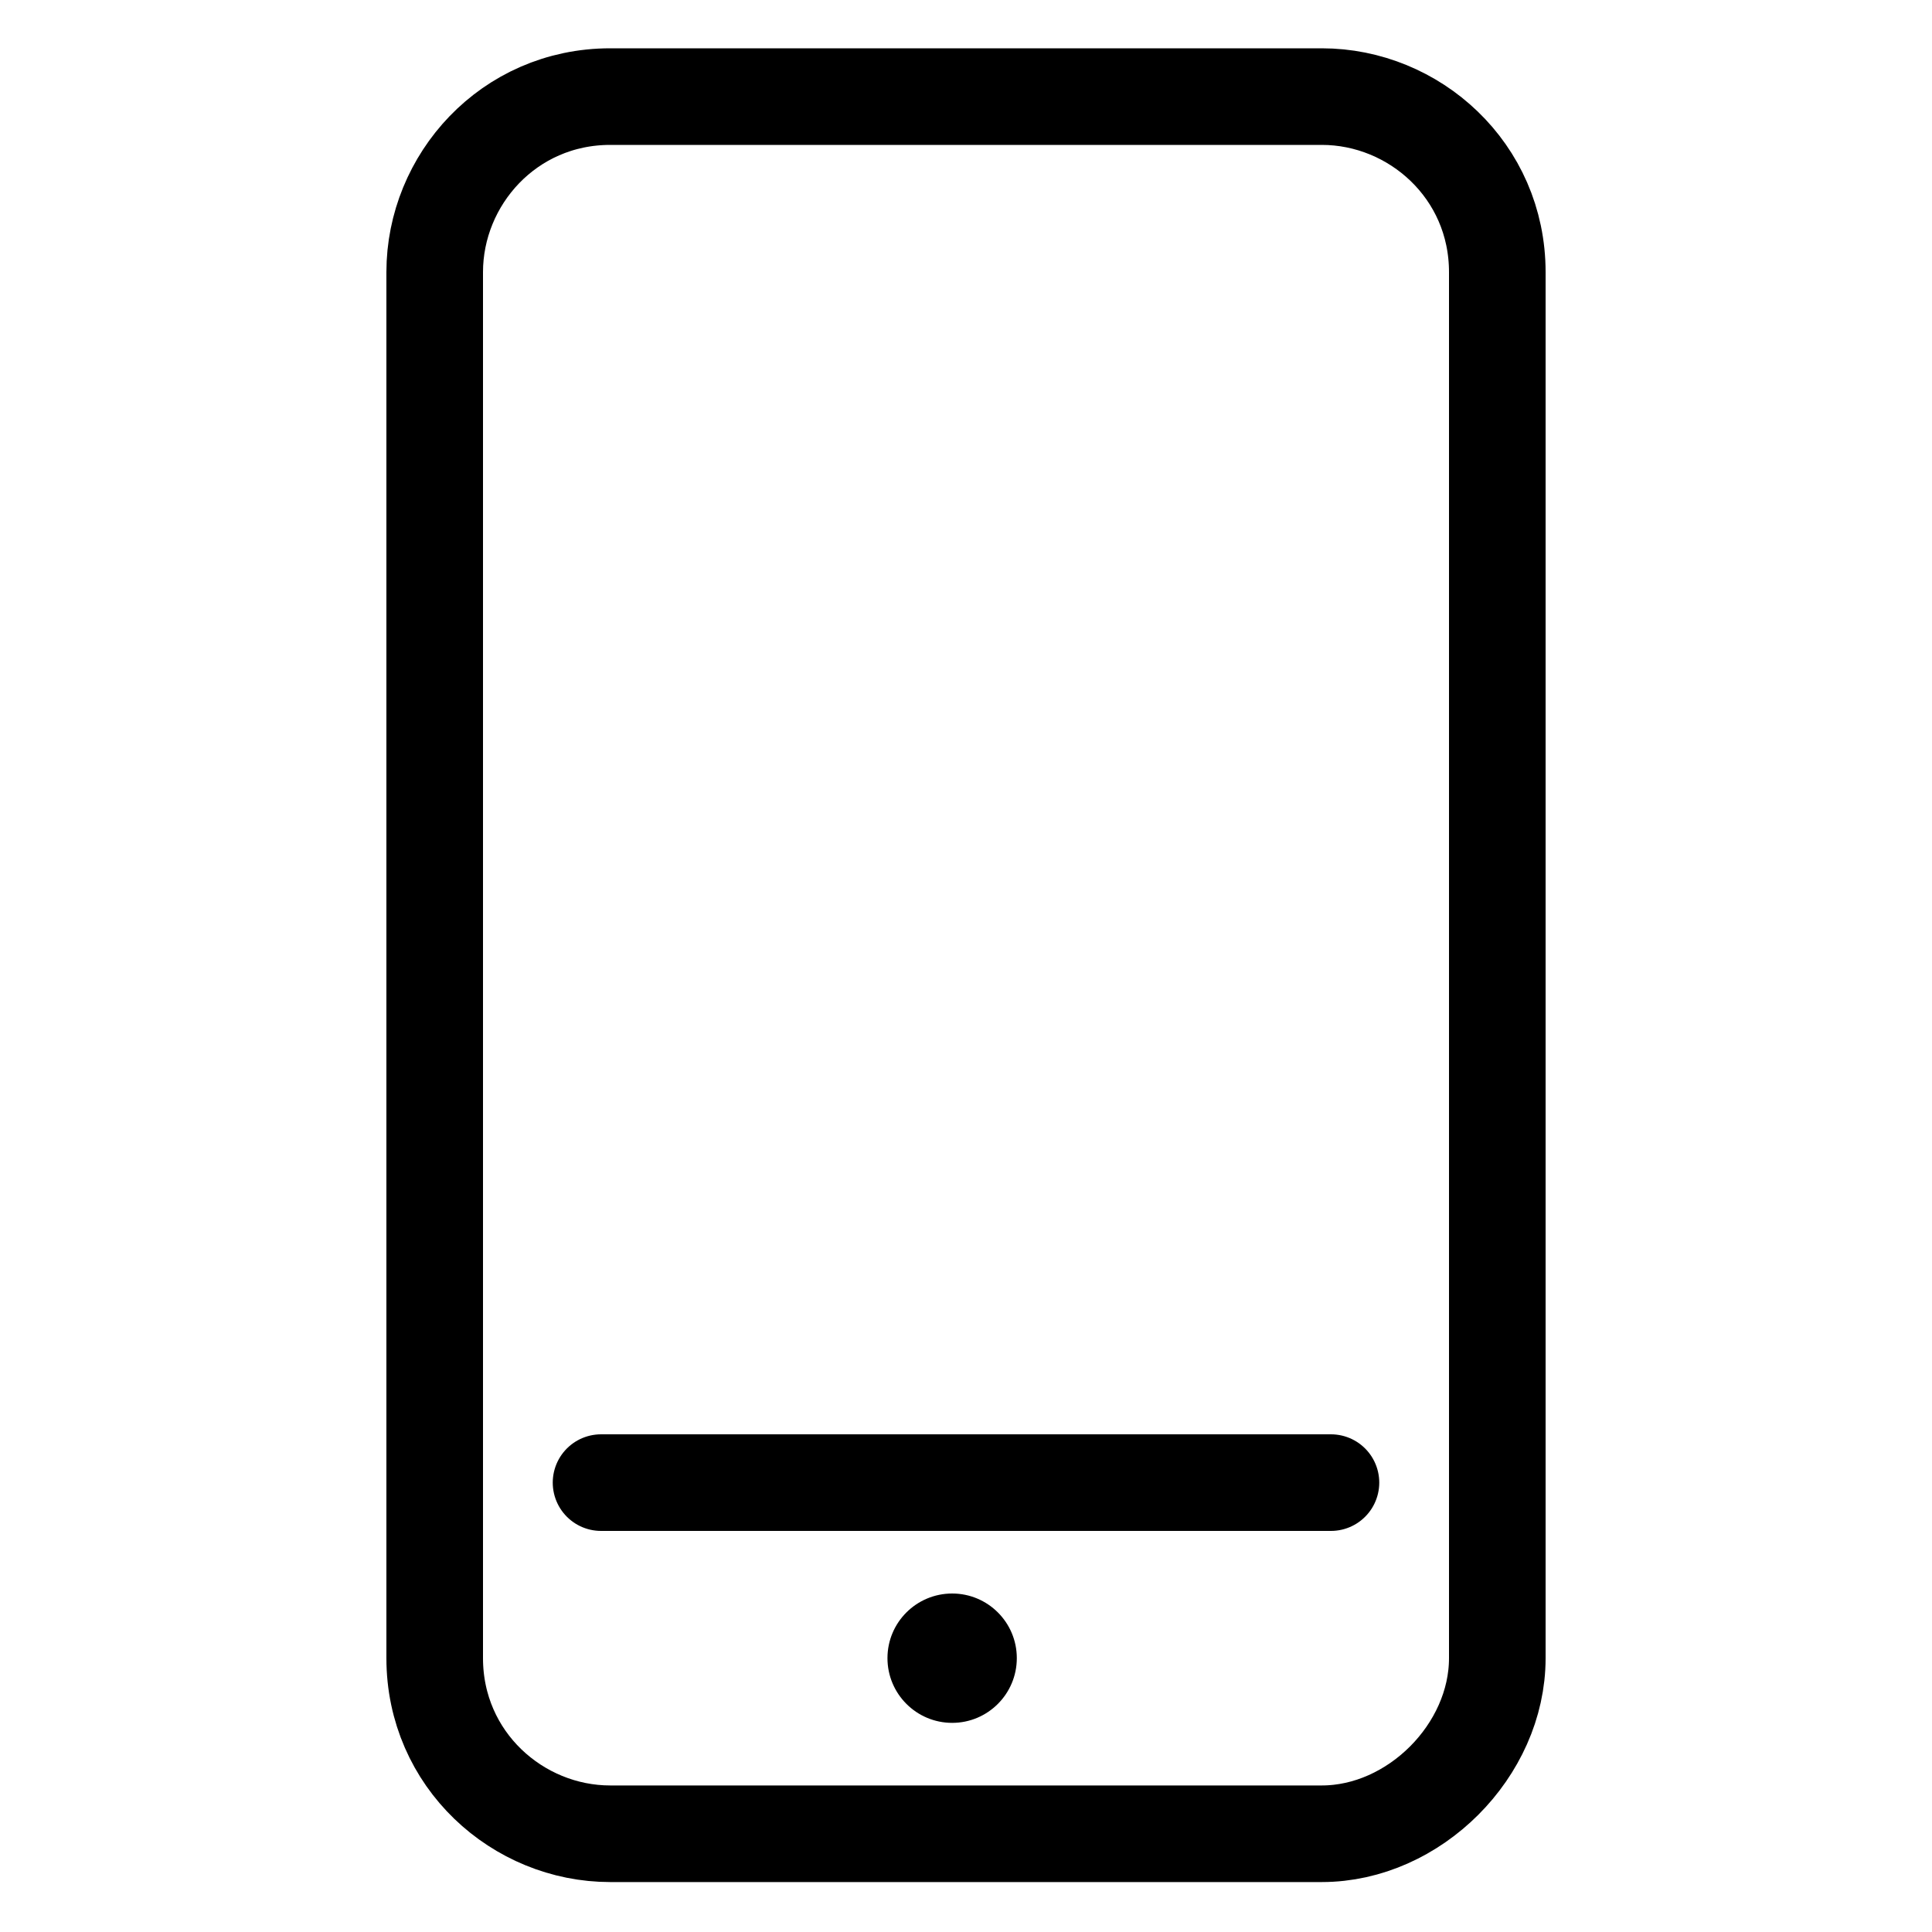
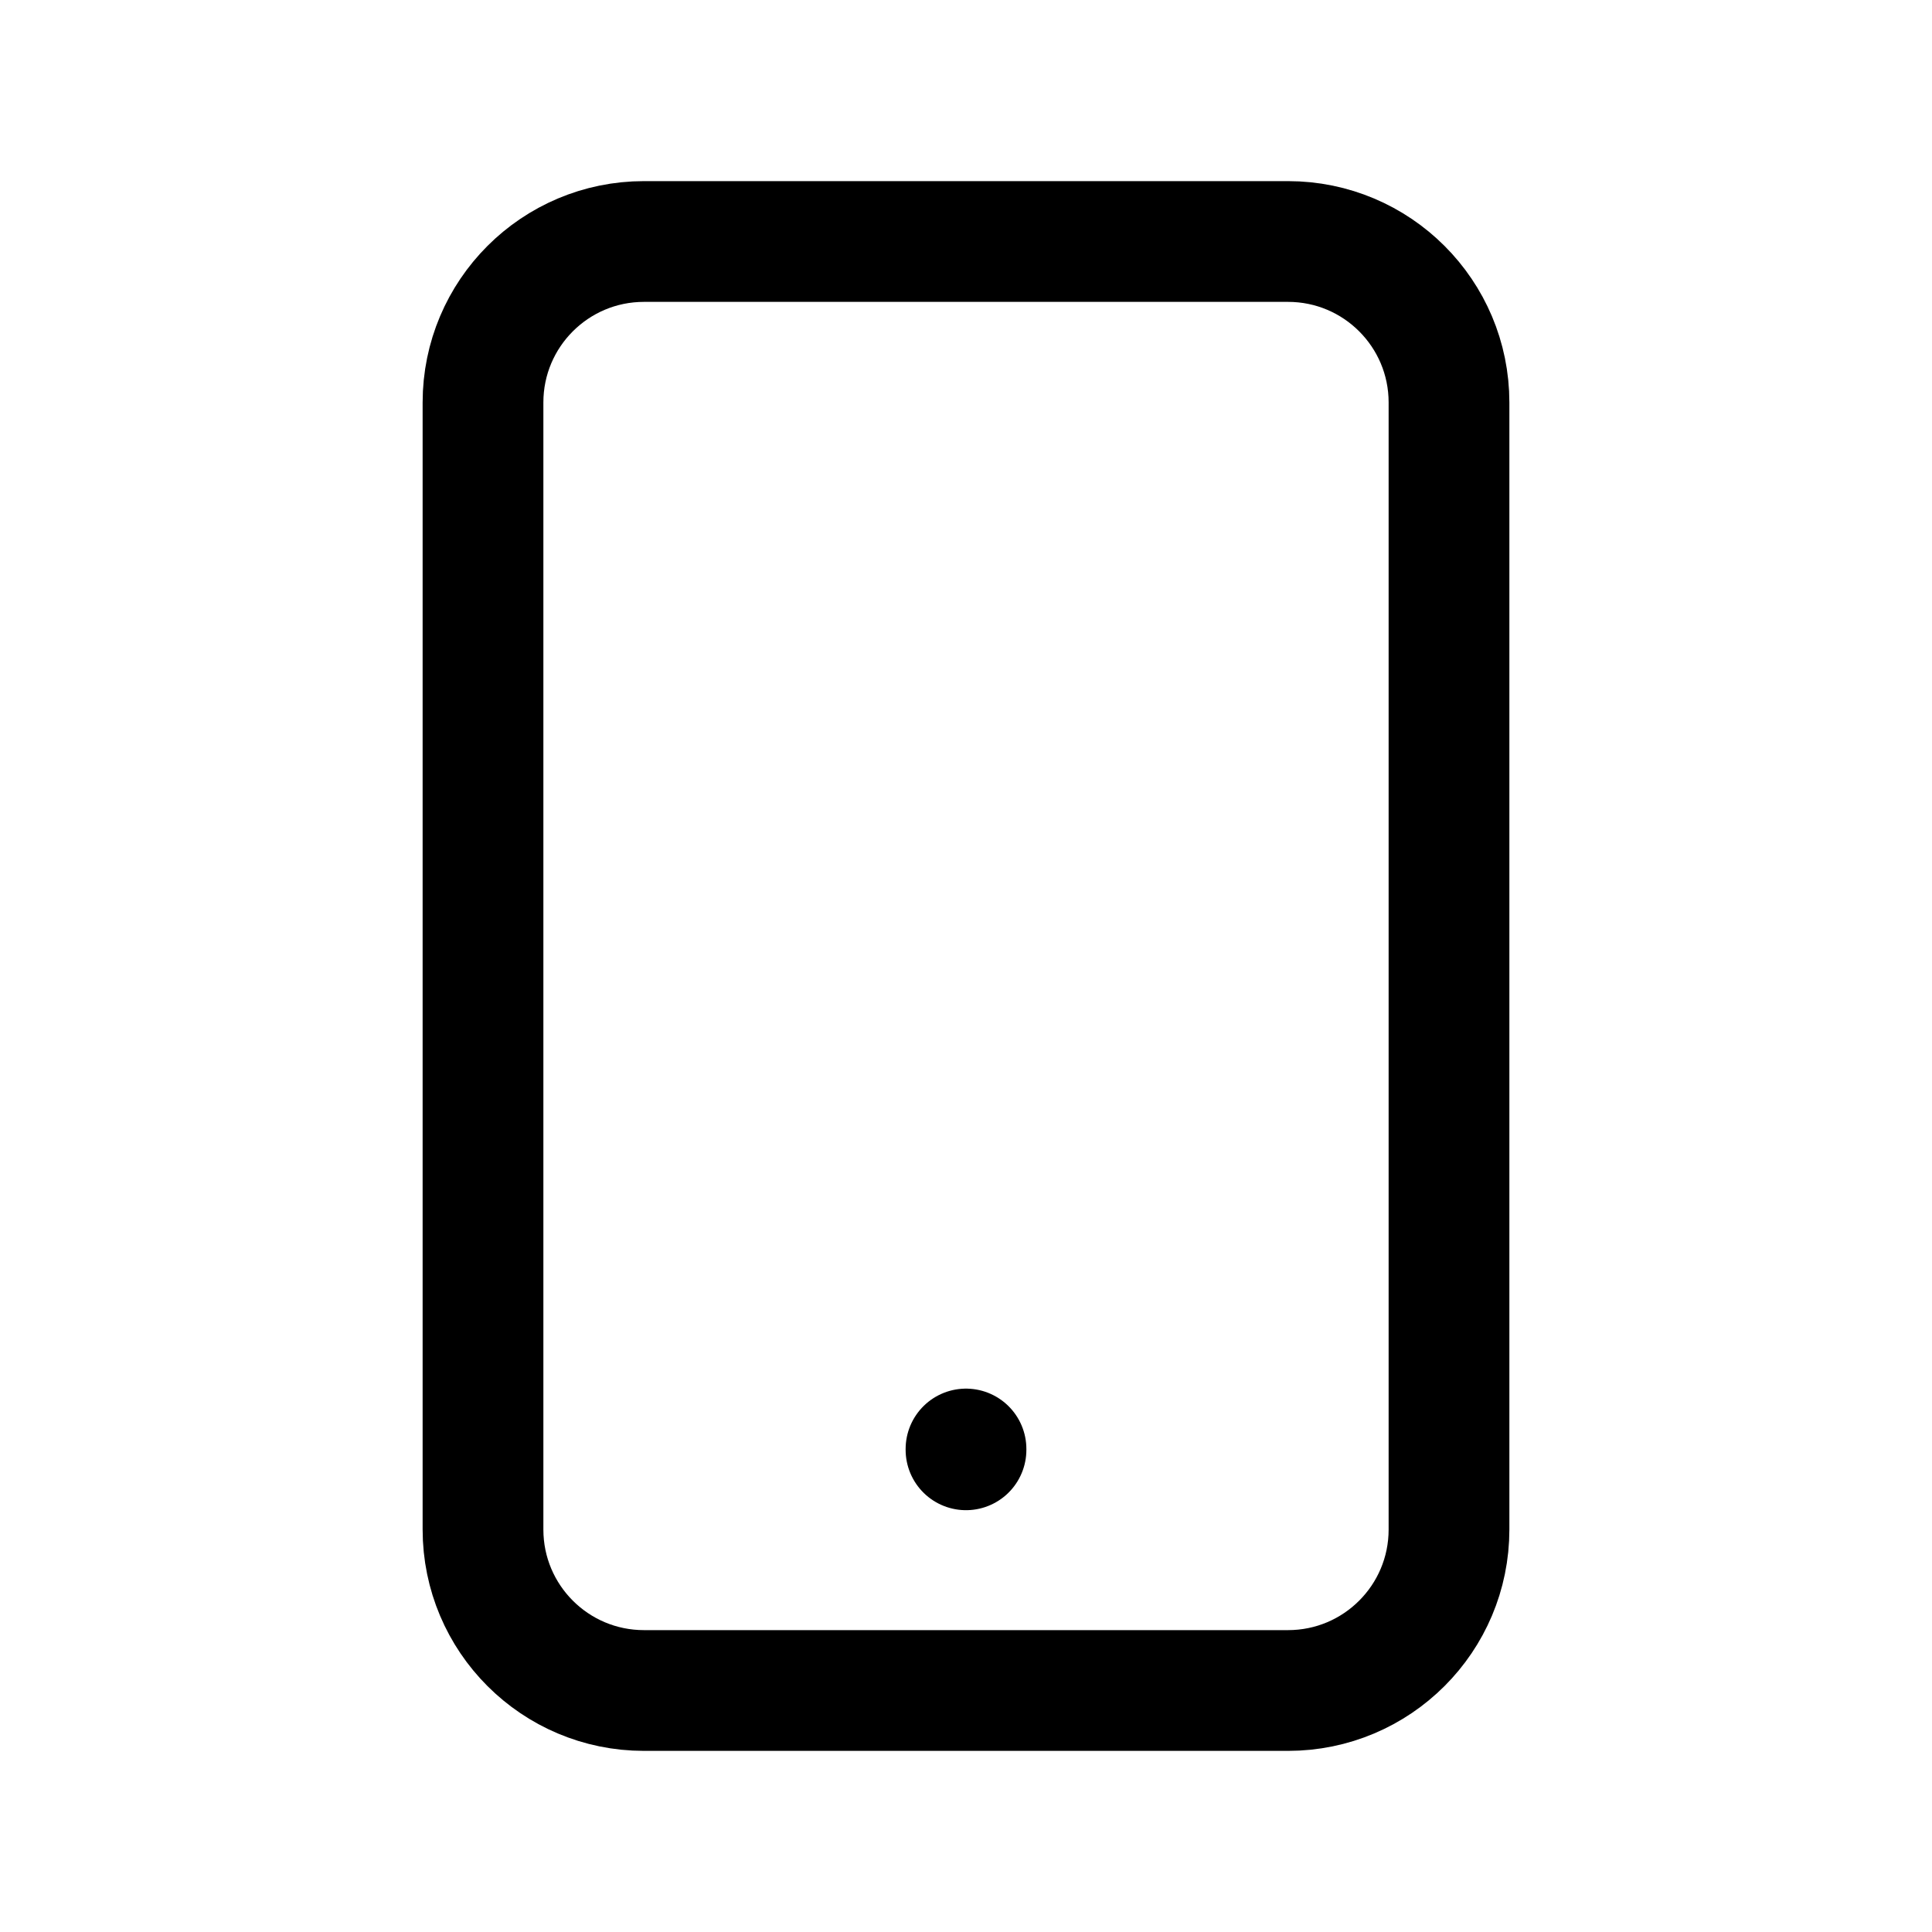
- <svg xmlns="http://www.w3.org/2000/svg" width="10px" height="10px" viewBox="0 0 13 20" fill="none">
-   <g id="Group 6">
-     <path id="Vector" d="M10.183 18.983H2.817C1.861 18.983 1 18.217 1 17.165V2.817C1 1.861 1.765 1 2.817 1H10.183C11.139 1 12 1.765 12 2.817V17.165C12 18.122 11.139 18.983 10.183 18.983Z" stroke="black" stroke-miterlimit="10" stroke-linecap="round" stroke-linejoin="round" />
-     <path id="Vector_2" d="M2.722 15.348H10.278" stroke="black" stroke-miterlimit="10" stroke-linecap="round" stroke-linejoin="round" />
-     <path id="Vector_3" d="M6.357 17.835C6.726 17.835 7.026 17.535 7.026 17.165C7.026 16.795 6.726 16.496 6.357 16.496C5.987 16.496 5.687 16.795 5.687 17.165C5.687 17.535 5.987 17.835 6.357 17.835Z" fill="black" />
-   </g>
+ <svg xmlns="http://www.w3.org/2000/svg" width="10px" height="10px" viewBox="0 0 24 24" fill="none">
+   <path d="M12 18.01V18M8 3H16C17.105 3 18 3.895 18 5V19C18 20.105 17.105 21 16 21H8C6.895 21 6 20.105 6 19V5C6 3.895 6.895 3 8 3Z" stroke="#000000" stroke-width="1.5" stroke-linecap="round" stroke-linejoin="round" />
</svg>
